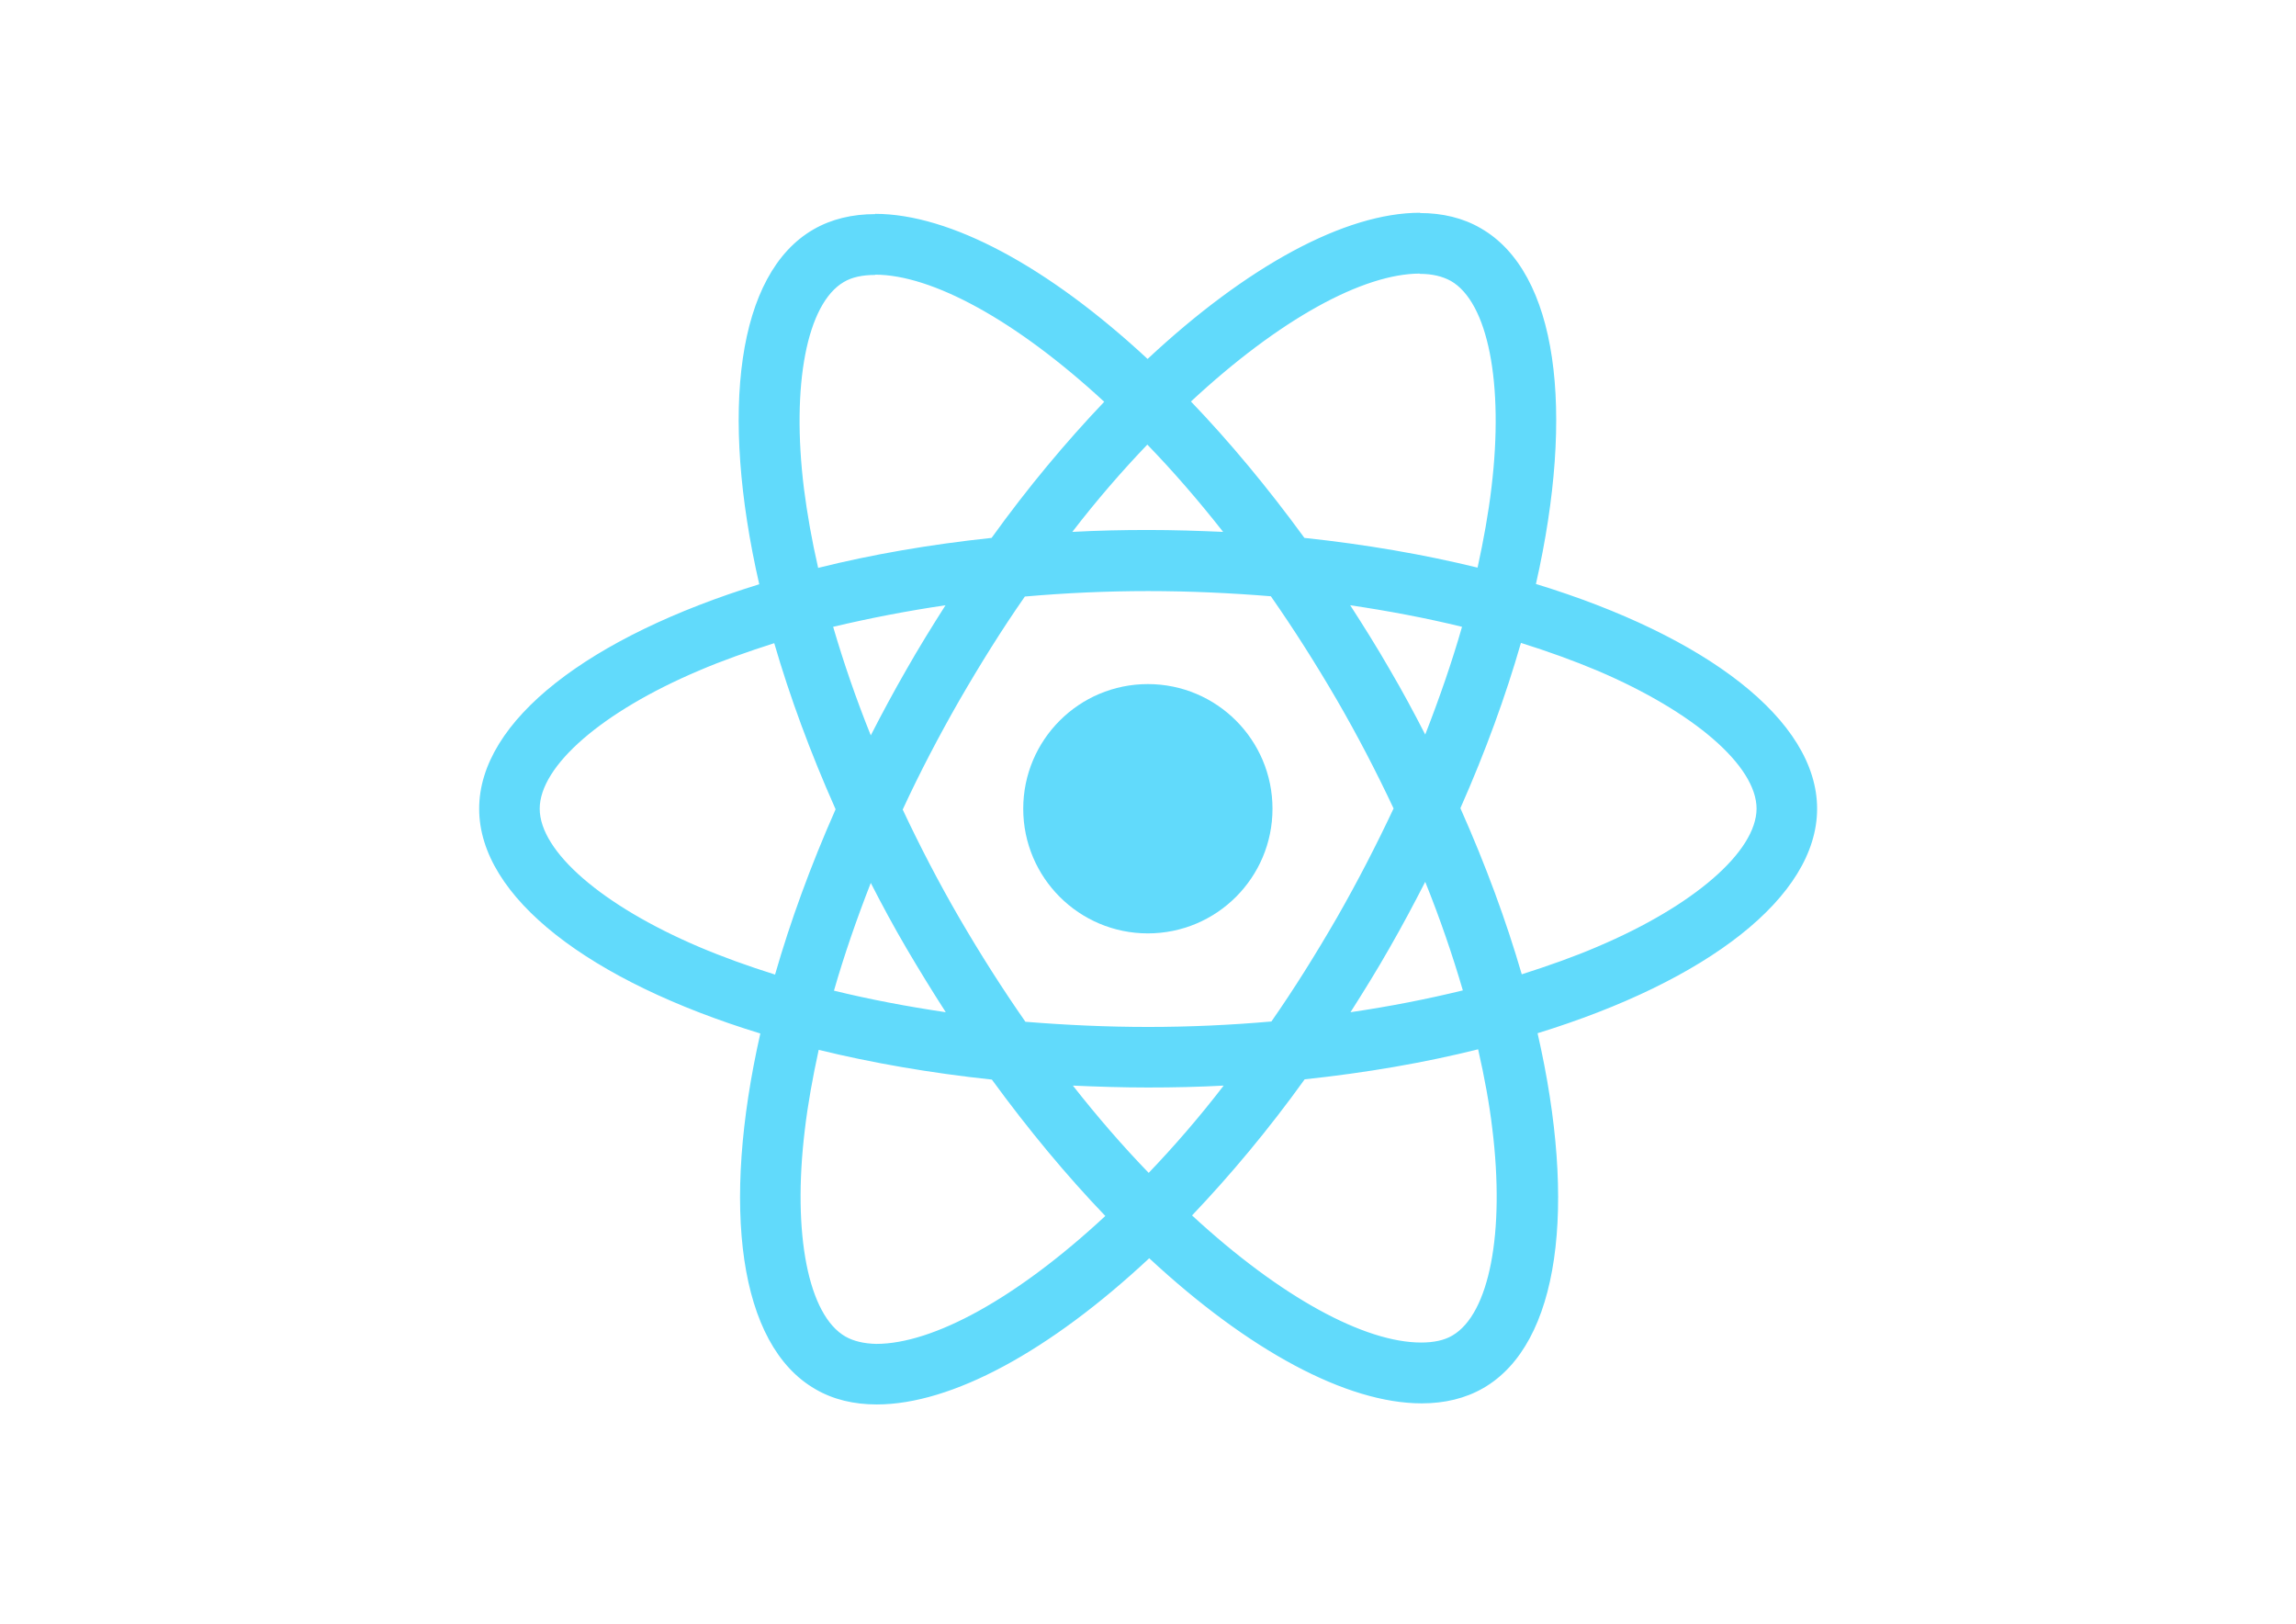
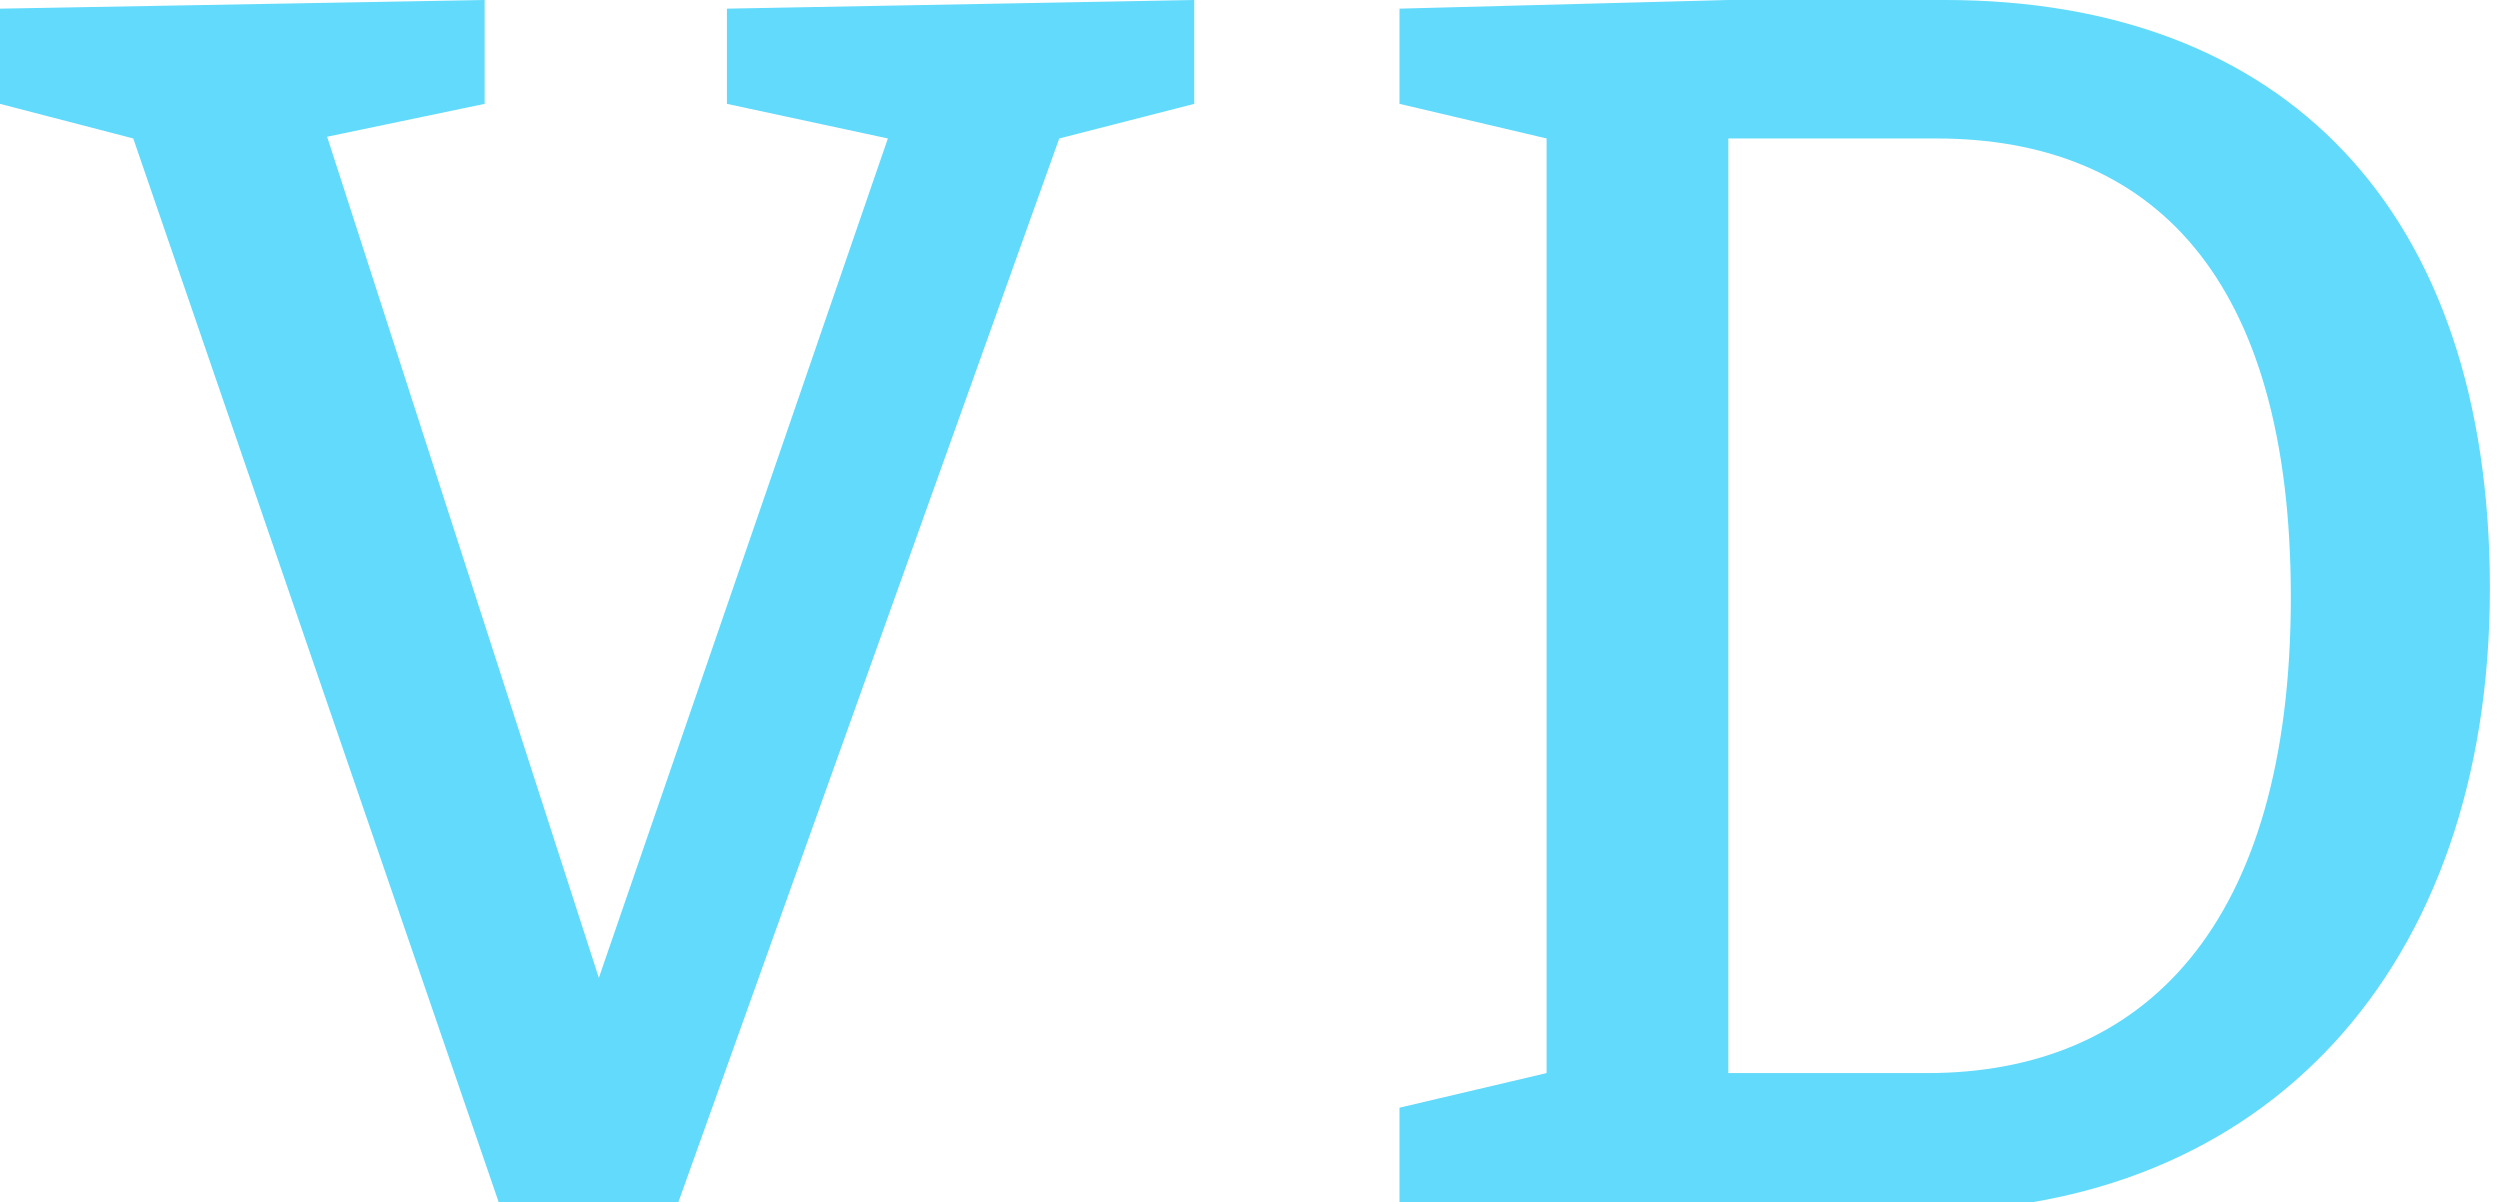
- <svg xmlns="http://www.w3.org/2000/svg" viewBox="0 0 841.9 595.3">
-   <g fill="#61DAFB">
-     <path d="M666.3 296.5c0-32.5-40.7-63.3-103.1-82.4 14.4-63.6 8-114.2-20.2-130.4-6.5-3.8-14.1-5.6-22.4-5.6v22.3c4.6 0 8.3.9 11.4 2.6 13.6 7.8 19.5 37.5 14.9 75.7-1.1 9.4-2.9 19.3-5.1 29.4-19.6-4.8-41-8.5-63.5-10.9-13.5-18.5-27.5-35.3-41.6-50 32.6-30.3 63.2-46.9 84-46.9V78c-27.5 0-63.5 19.6-99.9 53.6-36.4-33.8-72.4-53.2-99.9-53.2v22.3c20.7 0 51.4 16.5 84 46.6-14 14.7-28 31.4-41.3 49.9-22.6 2.4-44 6.1-63.6 11-2.3-10-4-19.7-5.2-29-4.7-38.2 1.1-67.9 14.6-75.8 3-1.8 6.9-2.6 11.5-2.6V78.5c-8.4 0-16 1.8-22.6 5.6-28.1 16.2-34.4 66.7-19.9 130.1-62.2 19.2-102.7 49.9-102.7 82.3 0 32.5 40.7 63.3 103.1 82.4-14.4 63.6-8 114.2 20.2 130.4 6.5 3.8 14.1 5.6 22.5 5.6 27.5 0 63.5-19.6 99.9-53.6 36.4 33.8 72.4 53.2 99.9 53.2 8.4 0 16-1.8 22.6-5.6 28.1-16.2 34.4-66.7 19.9-130.1 62-19.1 102.5-49.9 102.5-82.3zm-130.2-66.7c-3.7 12.9-8.3 26.2-13.5 39.5-4.1-8-8.4-16-13.1-24-4.6-8-9.5-15.8-14.4-23.4 14.2 2.1 27.9 4.7 41 7.9zm-45.8 106.5c-7.8 13.5-15.8 26.3-24.1 38.2-14.9 1.3-30 2-45.2 2-15.1 0-30.2-.7-45-1.9-8.3-11.9-16.4-24.6-24.2-38-7.6-13.1-14.5-26.4-20.8-39.8 6.2-13.4 13.2-26.8 20.7-39.9 7.8-13.5 15.8-26.3 24.1-38.2 14.9-1.3 30-2 45.2-2 15.1 0 30.2.7 45 1.9 8.3 11.9 16.4 24.6 24.2 38 7.6 13.1 14.5 26.4 20.8 39.8-6.3 13.4-13.2 26.8-20.7 39.9zm32.3-13c5.4 13.4 10 26.8 13.8 39.8-13.1 3.2-26.9 5.9-41.2 8 4.9-7.7 9.8-15.6 14.4-23.7 4.6-8 8.9-16.1 13-24.1zM421.2 430c-9.3-9.6-18.6-20.3-27.8-32 9 .4 18.2.7 27.5.7 9.4 0 18.7-.2 27.8-.7-9 11.7-18.3 22.4-27.5 32zm-74.4-58.9c-14.2-2.1-27.9-4.7-41-7.9 3.7-12.9 8.3-26.2 13.5-39.5 4.1 8 8.4 16 13.1 24 4.7 8 9.5 15.8 14.4 23.4zM420.7 163c9.3 9.6 18.6 20.3 27.8 32-9-.4-18.2-.7-27.5-.7-9.4 0-18.7.2-27.8.7 9-11.7 18.3-22.4 27.5-32zm-74 58.9c-4.9 7.7-9.8 15.6-14.4 23.7-4.6 8-8.9 16-13 24-5.4-13.4-10-26.8-13.8-39.8 13.1-3.1 26.9-5.8 41.2-7.9zm-90.5 125.2c-35.4-15.1-58.3-34.9-58.3-50.6 0-15.7 22.9-35.6 58.3-50.6 8.6-3.7 18-7 27.7-10.1 5.7 19.6 13.2 40 22.5 60.9-9.2 20.8-16.6 41.1-22.2 60.6-9.9-3.1-19.3-6.5-28-10.2zM310 490c-13.6-7.8-19.5-37.5-14.9-75.7 1.1-9.4 2.9-19.3 5.1-29.4 19.6 4.8 41 8.5 63.5 10.9 13.5 18.5 27.5 35.3 41.6 50-32.6 30.3-63.2 46.9-84 46.9-4.5-.1-8.3-1-11.3-2.7zm237.2-76.2c4.7 38.2-1.1 67.9-14.6 75.8-3 1.8-6.9 2.6-11.5 2.6-20.7 0-51.4-16.5-84-46.6 14-14.7 28-31.4 41.3-49.9 22.6-2.4 44-6.1 63.6-11 2.3 10.1 4.1 19.8 5.2 29.1zm38.5-66.7c-8.6 3.7-18 7-27.7 10.1-5.7-19.6-13.2-40-22.5-60.9 9.2-20.8 16.6-41.1 22.2-60.6 9.9 3.1 19.3 6.5 28.1 10.2 35.4 15.1 58.3 34.9 58.3 50.6-.1 15.7-23 35.6-58.4 50.6zM320.8 78.4z" />
-     <circle cx="420.9" cy="296.5" r="45.7" />
-     <path d="M520.5 78.1z" />
+ <svg xmlns="http://www.w3.org/2000/svg" width="104" height="50" version="1.1">
+   <g>
+     <path id="svg_1" d="m0,4.32l0,-3.96l20.16,-0.36l0,4.32l-6.552,1.368l11.304,34.992l12.024,-34.92l-6.696,-1.44l0,-3.96l19.44,-0.36l0,4.32l-5.616,1.44l-15.984,44.64l-7.2,0l-15.336,-44.64l-5.544,-1.44zm64.339,40.32l0,-38.88l-6.12,-1.44l0,-3.96l13.68,-0.36l9,0c14.04,0 22.68,8.64 22.68,24.48s-9.36,25.92 -23.76,25.92l-21.6,0l0,-4.32l6.12,-1.44zm7.56,0l8.28,0c9,0 15.12,-6.12 15.12,-19.8c0,-13.32 -5.76,-19.08 -14.76,-19.08l-8.64,0l0,38.88z" fill="#61DAFB" />
  </g>
</svg>
